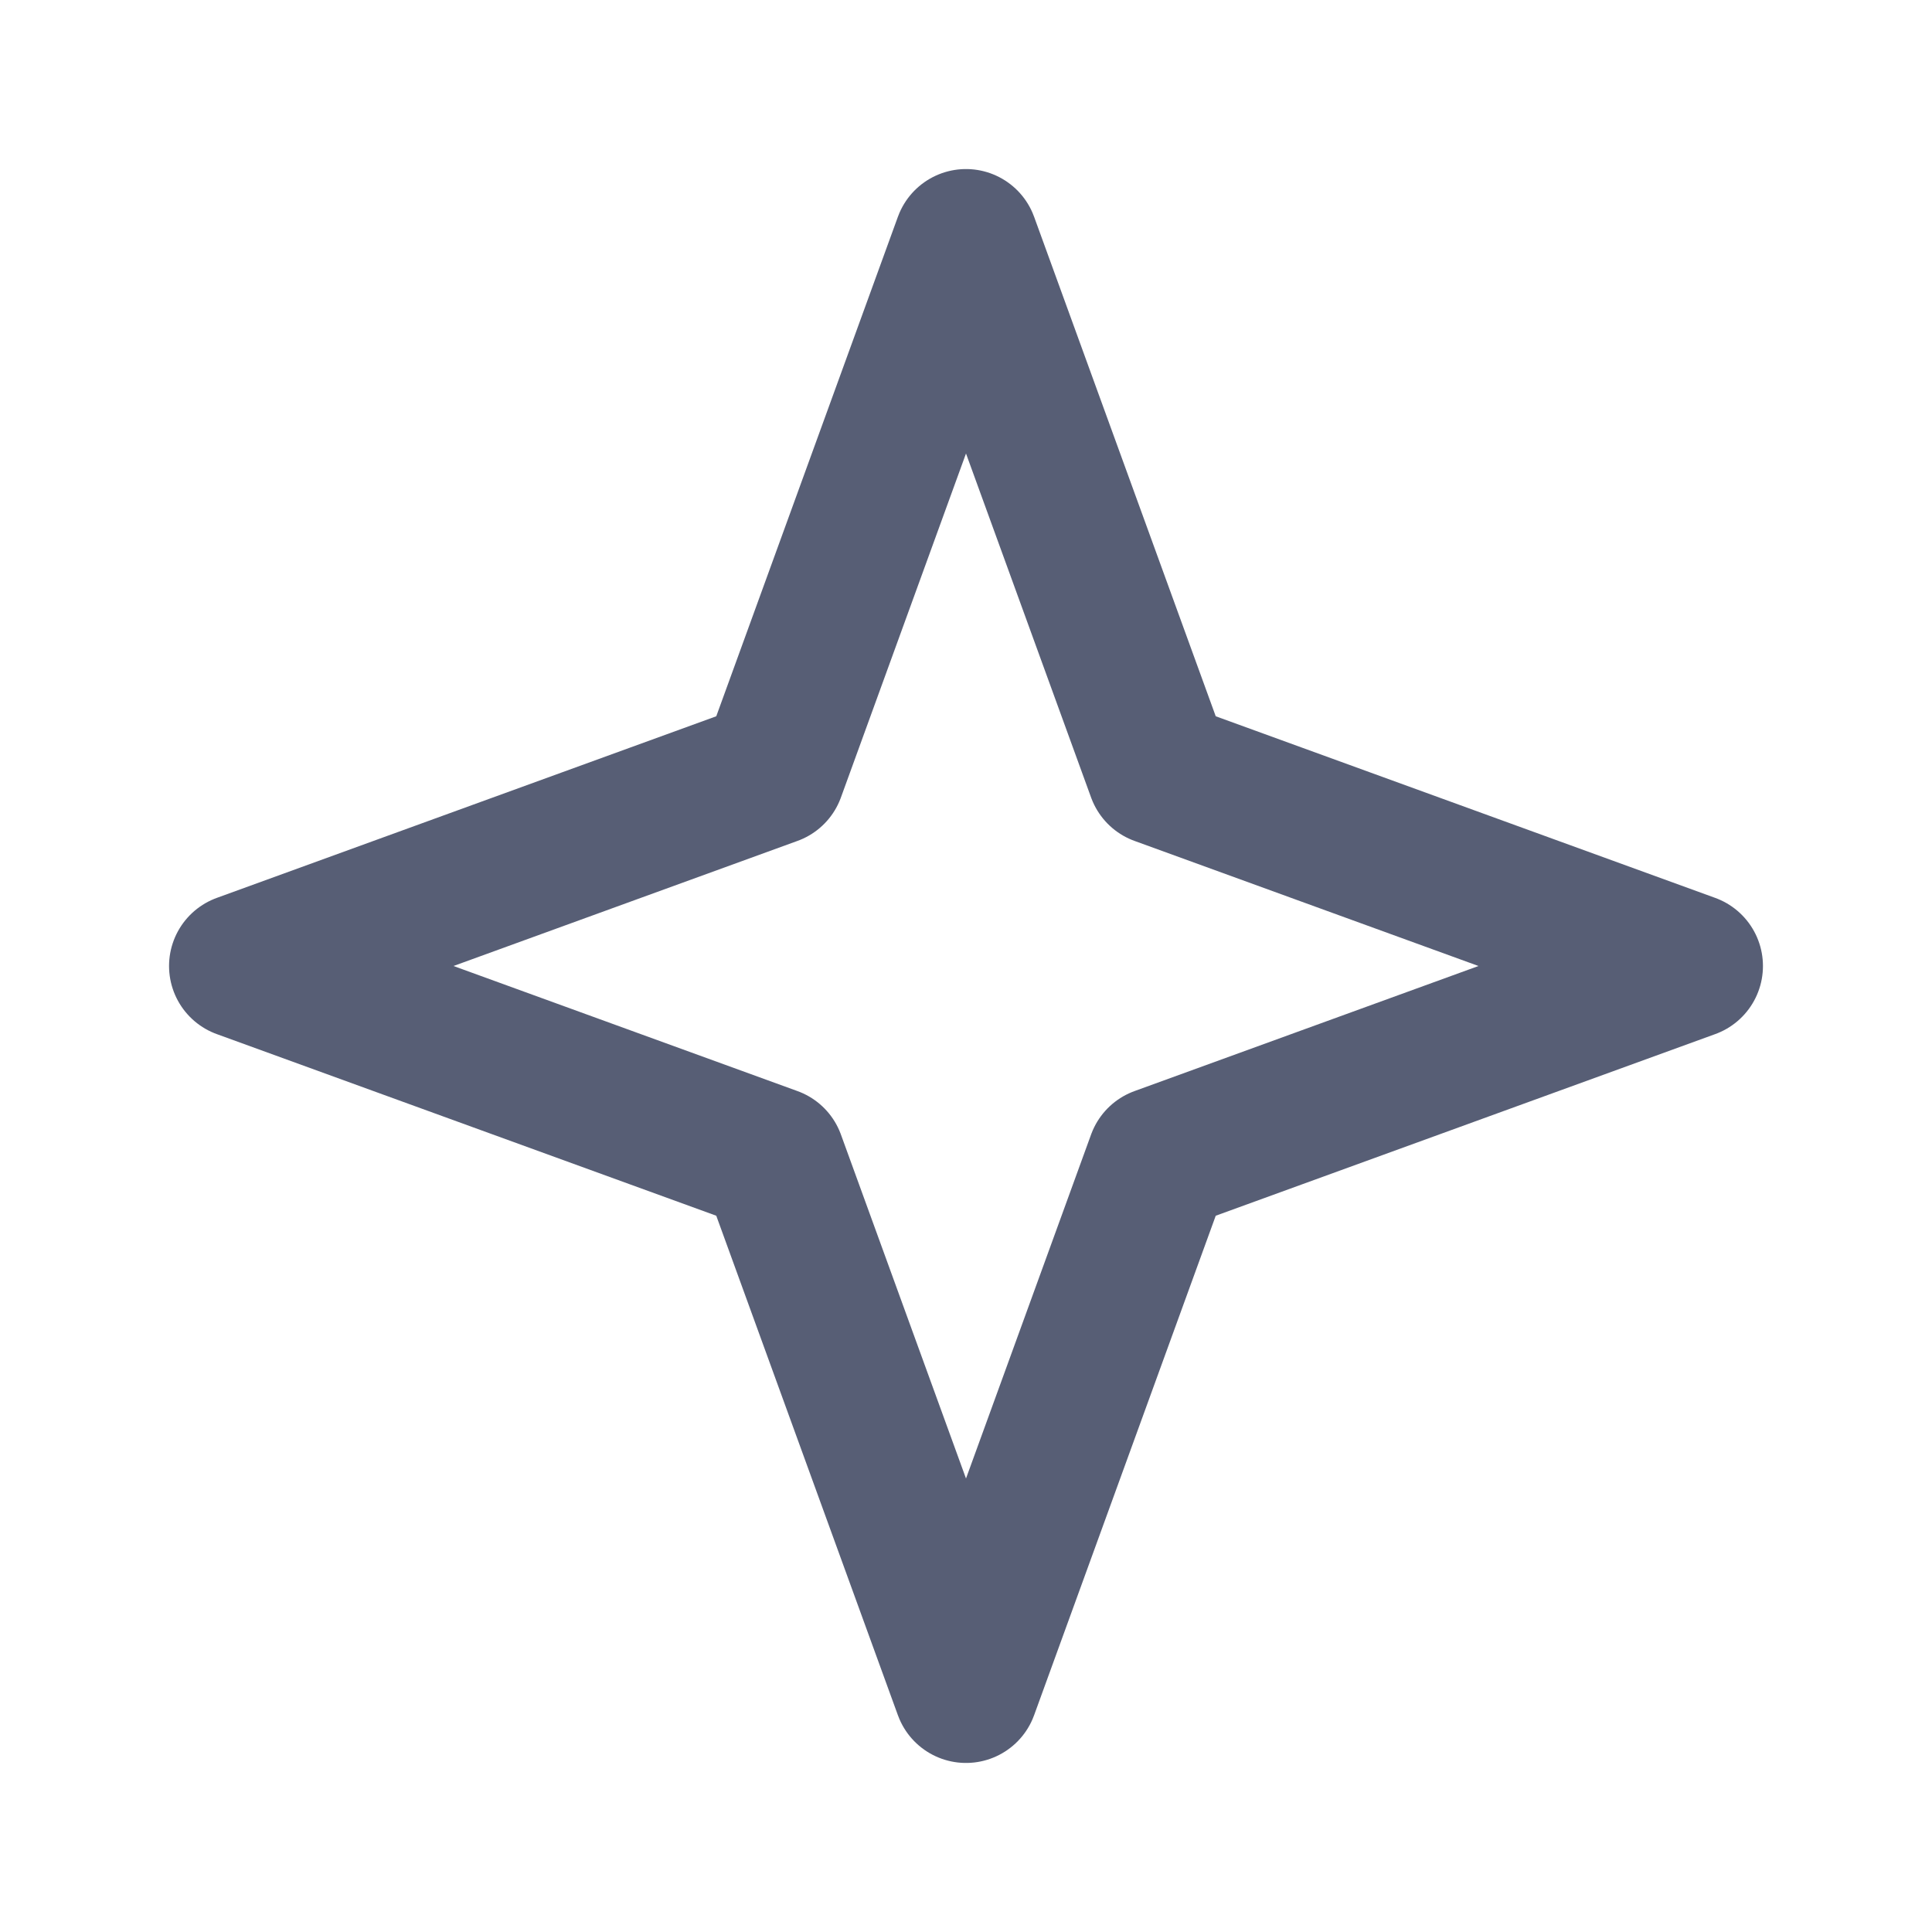
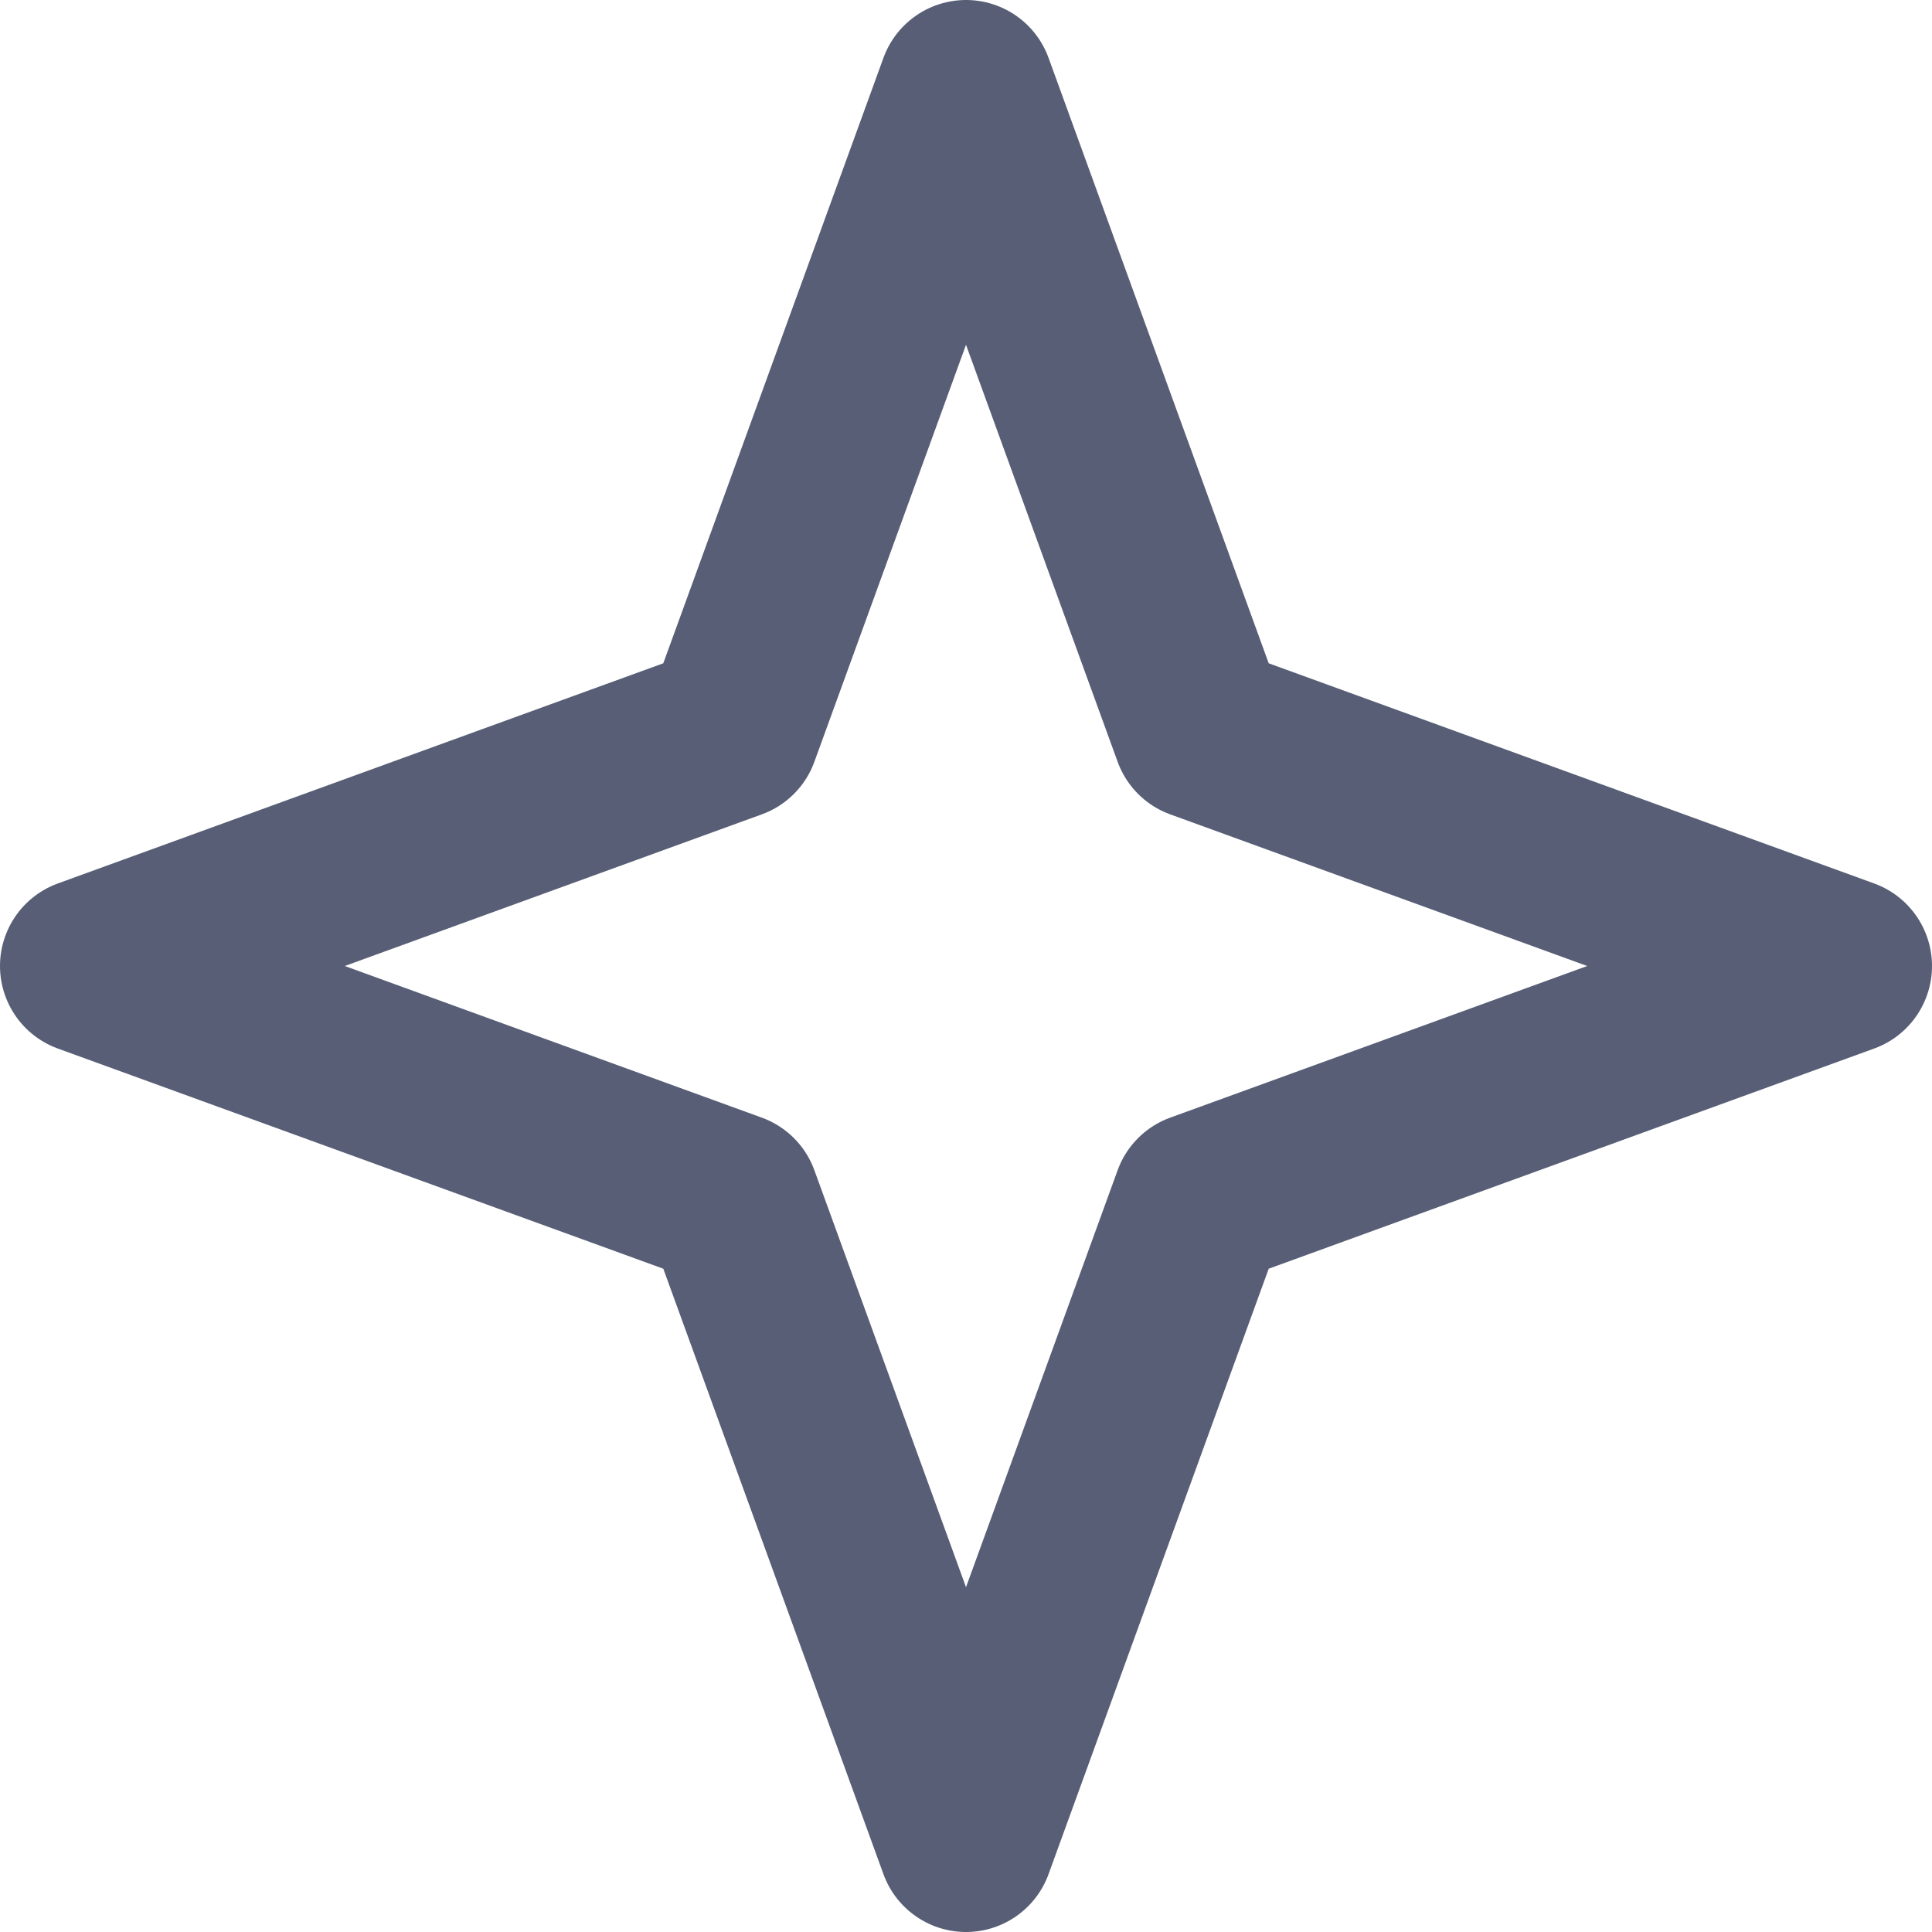
- <svg xmlns="http://www.w3.org/2000/svg" width="20px" height="20px" viewBox="0 0 20 20" version="1.1">
-   <defs />
-   <g id="Page-1" stroke="none" stroke-width="1" fill="none" fill-rule="evenodd" stroke-linecap="round" stroke-linejoin="round">
-     <g id="rectangle" stroke="#575E75" stroke-width="1.5">
-       <polygon id="rectangle-icon" points="10,2.5, 12,8, 17.5,10, 12,12, 10,17.5, 8,12, 2.5,10, 8,8" />
+ <svg xmlns="http://www.w3.org/2000/svg" version="1.1" width="16.5" height="16.5" viewBox="0,0,16.5,16.5">
+   <g transform="translate(-231.75,-171.75)">
+     <g fill="none" fill-rule="evenodd" stroke="#575e75" stroke-width="1.5" stroke-linecap="round" stroke-linejoin="round" stroke-miterlimit="10">
+       <path d="M240,172.5l2,5.5l5.5,2l-5.5,2l-2,5.5l-2,-5.5l-5.5,-2l5.5,-2z" />
    </g>
  </g>
</svg>
